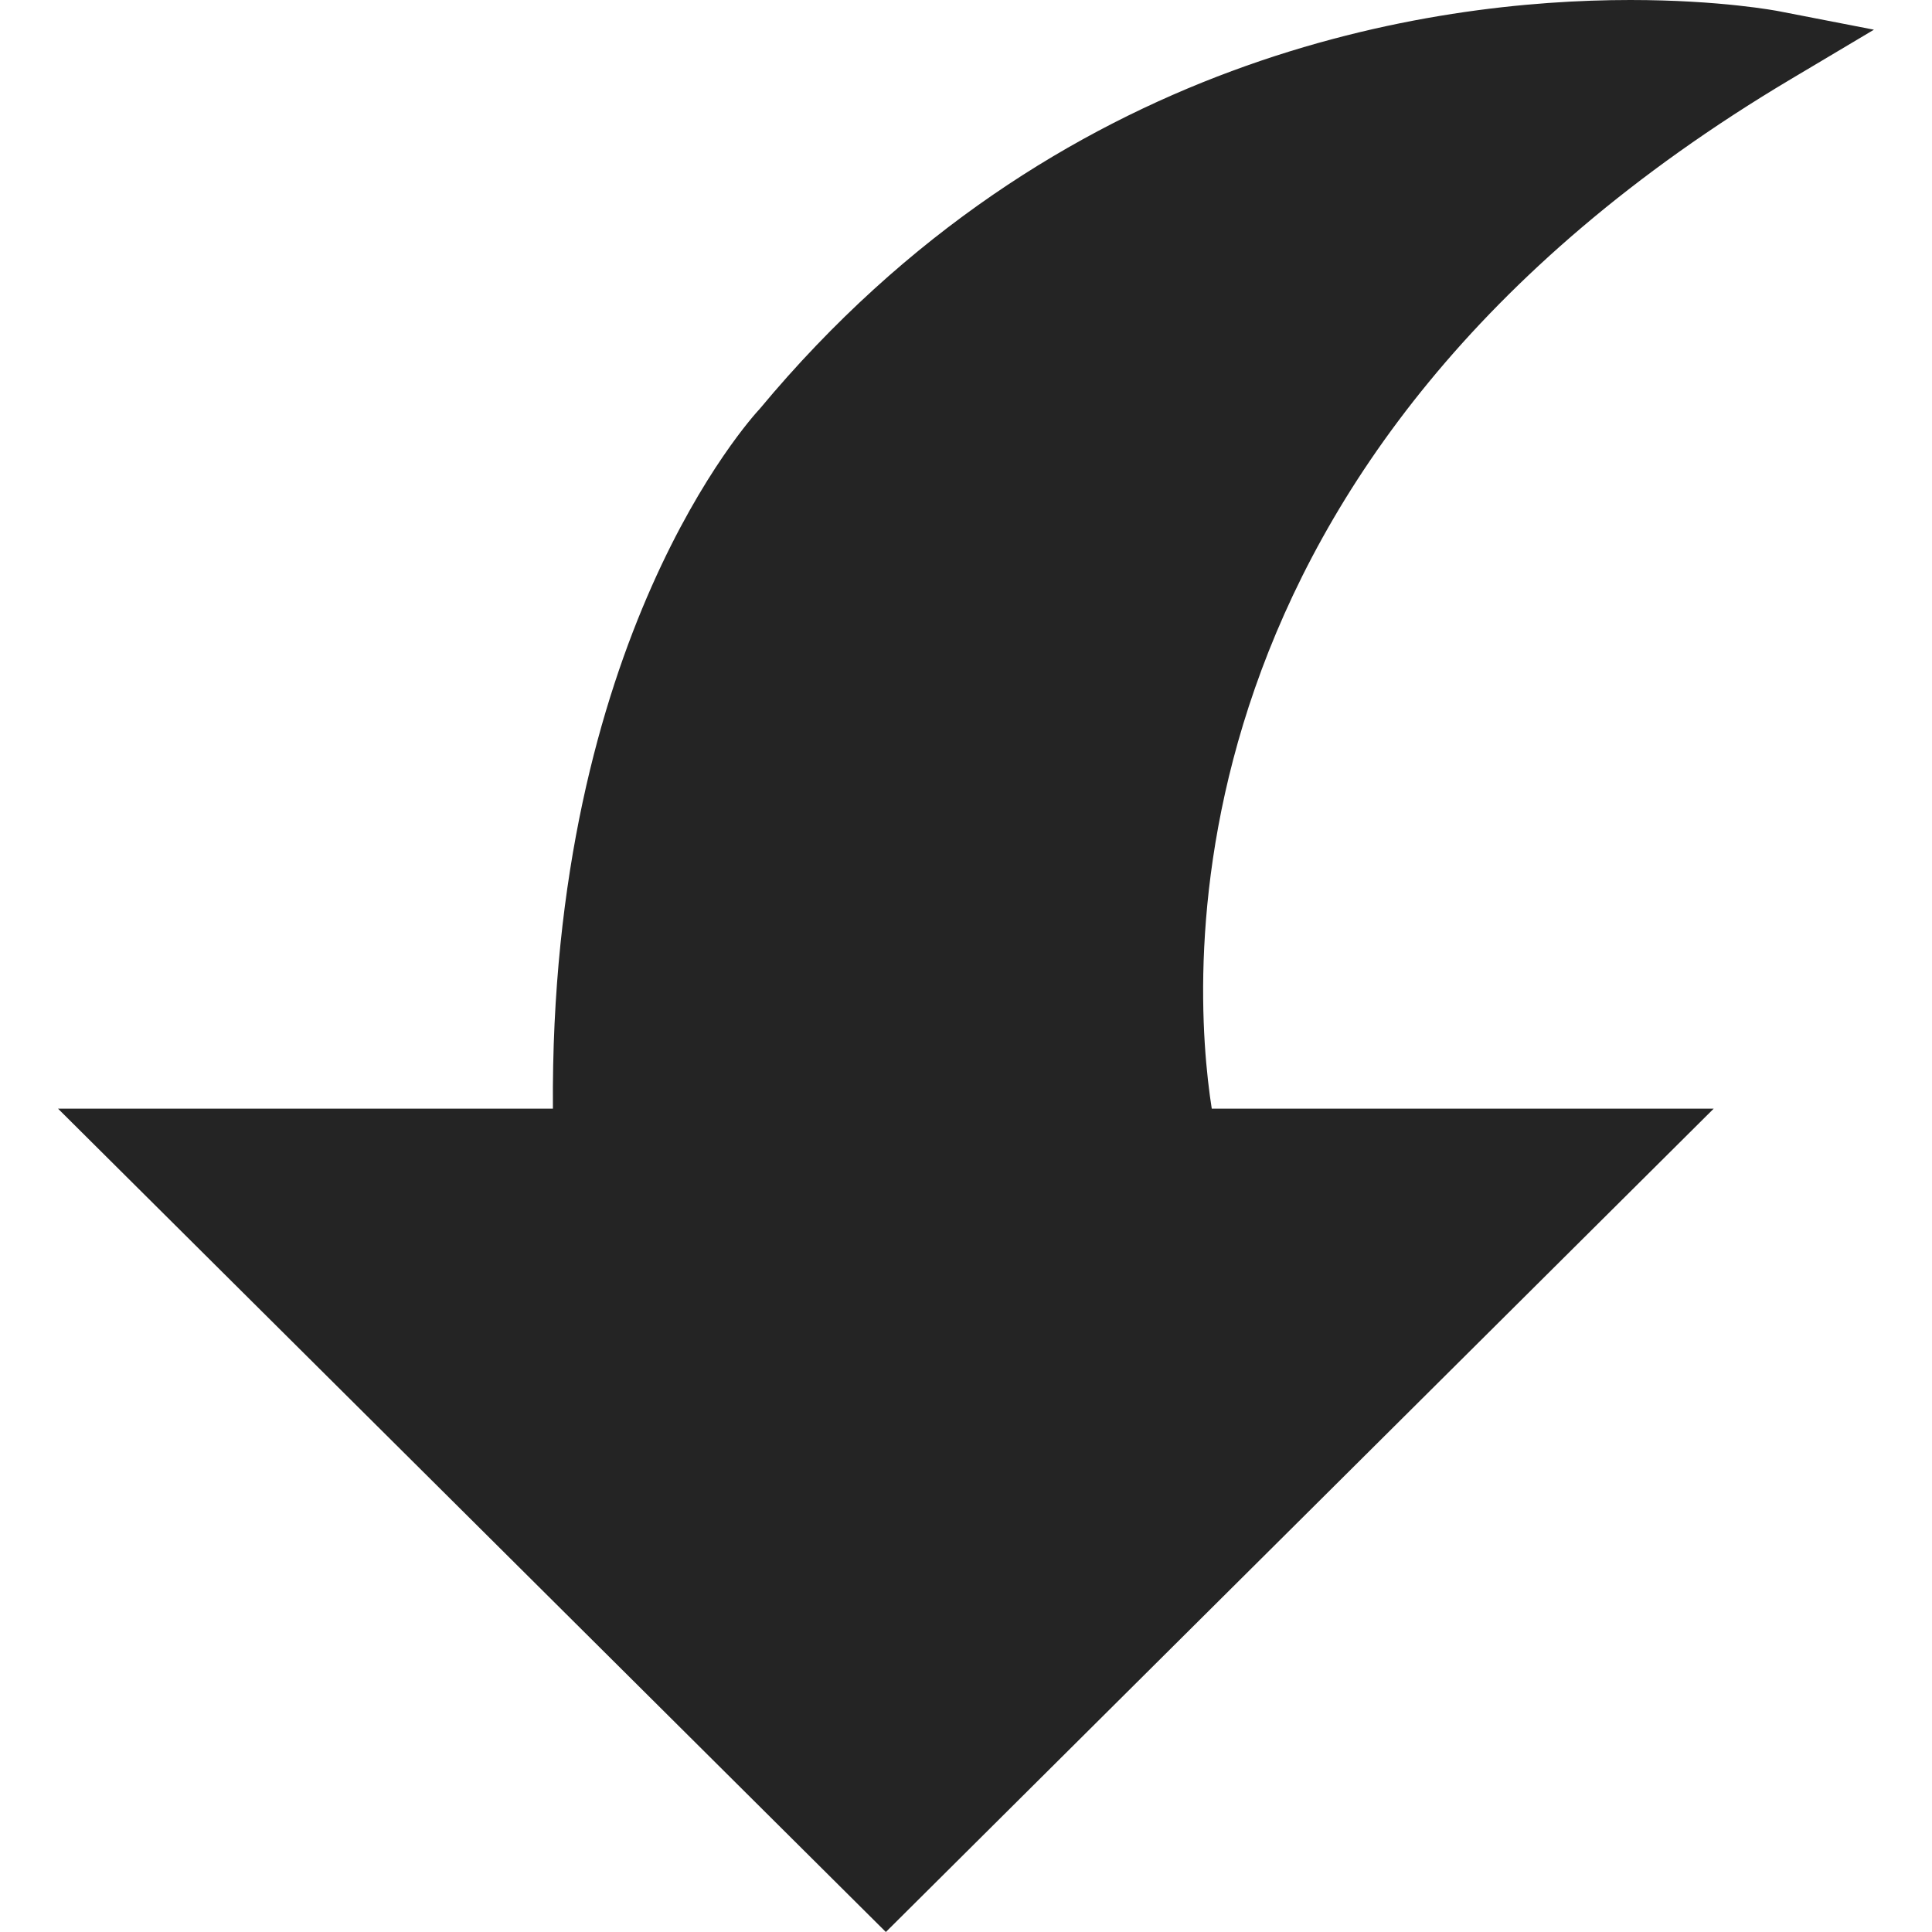
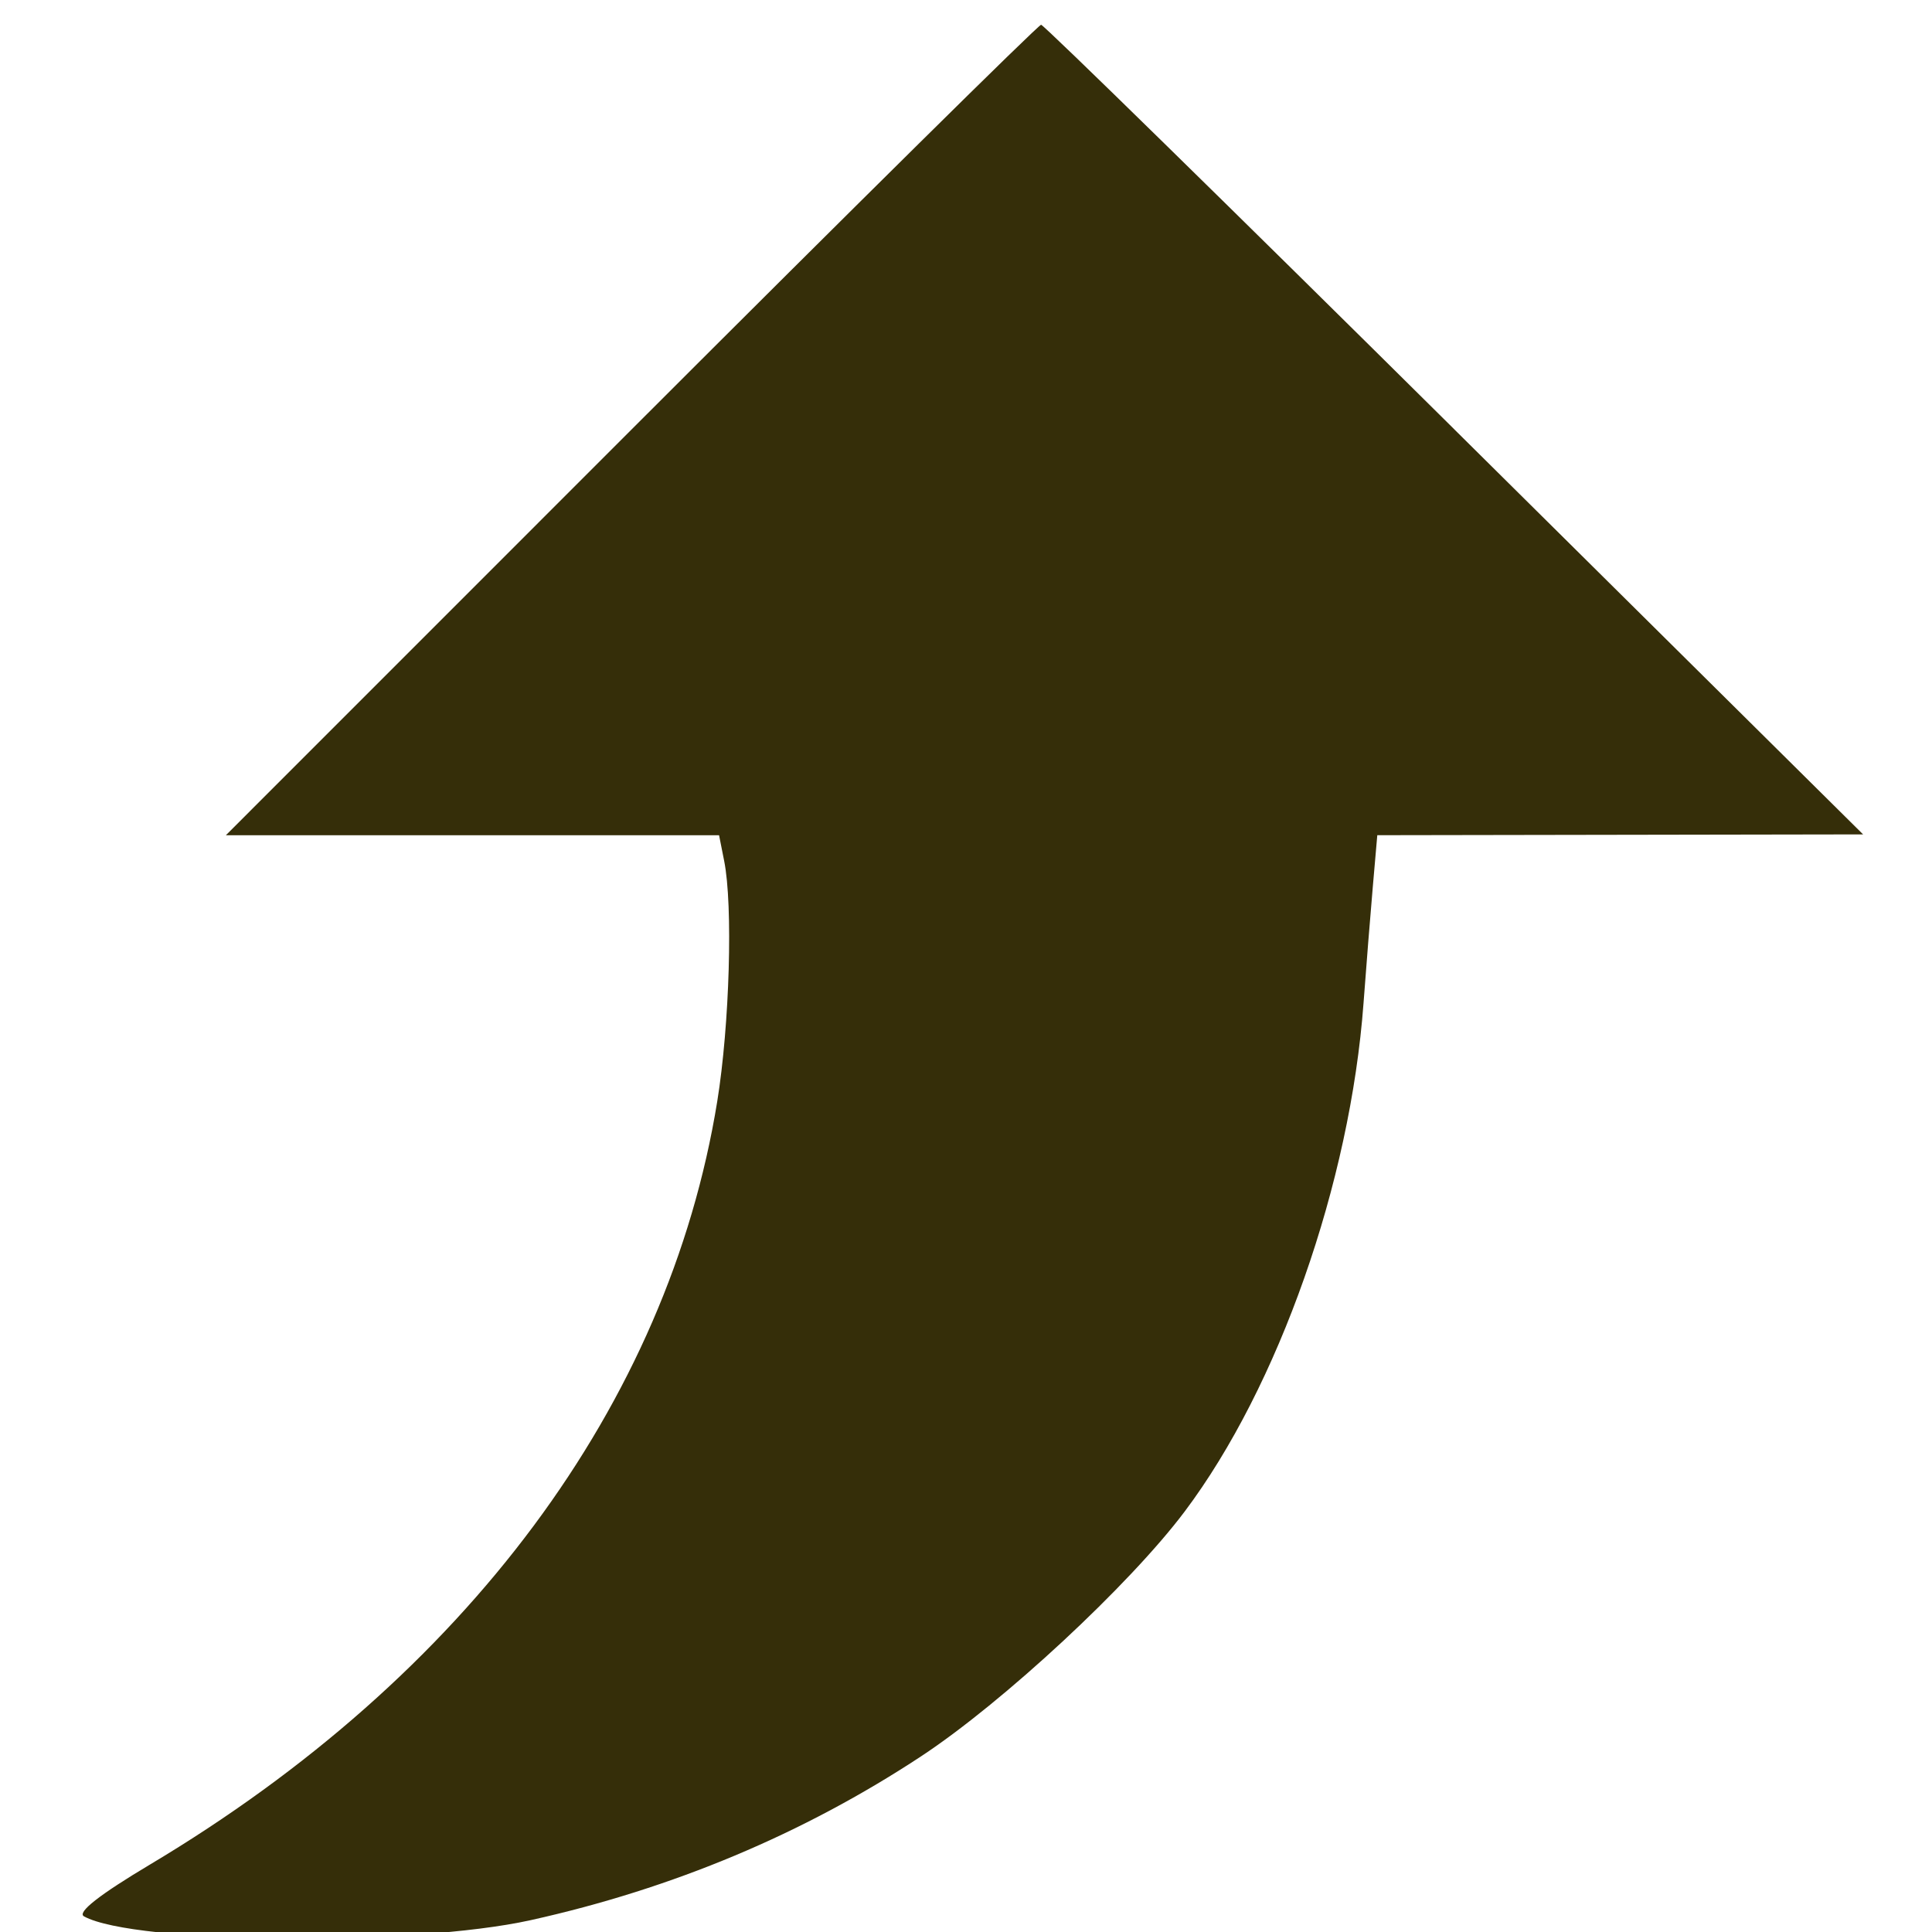
<svg xmlns="http://www.w3.org/2000/svg" version="1.1" id="Capa_1" x="0px" y="0px" viewBox="0 0 52.519 52.519" style="enable-background:new 0 0 52.519 52.519;" xml:space="preserve" width="512" height="512" class="">
-   <g>
-     <g>
-       <path style="fill:#242424" d="M16.049,31.137H4.001l20.08,19.971l20.08-19.971H32.113c0,0-4.292-17.735,16.064-29.849   c0,0-15.536-3.02-26.794,10.51C21.382,11.797,15.651,17.927,16.049,31.137z" data-original="#26B99A" class="active-path" data-old_color="#2D2F2E" />
-       <path style="fill:#242424" d="M24.081,52.519L1.577,30.137H15.03c-0.092-12.759,5.383-18.767,5.622-19.022   C28.691,1.45,38.933,0,44.318,0c2.446,0,3.985,0.294,4.049,0.307l2.574,0.5l-2.253,1.341C31.371,12.453,32.394,26.663,32.94,30.137   h13.645L24.081,52.519z M6.425,32.137l17.656,17.562l17.656-17.562H31.326l-0.185-0.765c-0.043-0.177-3.881-17.082,14.041-29.358   c-4.784-0.15-15.02,0.795-23.031,10.423c-0.091,0.1-5.481,6.089-5.103,18.67l0.03,1.03H6.425z" data-original="#26B99A" class="active-path" data-old_color="#2D2F2E" />
-     </g>
-   </g>
+   <defs id="defs9937" />
+   <path style="opacity:1;fill:#352e09;fill-opacity:1;stroke-width:0.223" d="m 39.54,11.678 11.106,11.004 -6.603,0.011 -6.603,0.011 -0.121,1.391 c -0.067,0.765 -0.18,2.192 -0.253,3.171 -0.361,4.887 -2.31,10.428 -4.863,13.824 -1.5,1.995 -4.935,5.185 -7.165,6.654 -3.2,2.107 -6.746,3.595 -10.611,4.453 C 11.21,52.91 3.651,52.847 2.283,52.094 c -0.195,-0.107 0.415,-0.586 1.798,-1.411 8.587,-5.125 14.082,-12.517 15.416,-20.741 0.337,-2.079 0.431,-5.33 0.188,-6.542 L 19.547,22.705 H 12.843 6.14 L 17.154,11.689 C 23.212,5.63 28.228,0.673 28.301,0.673 c 0.073,0 5.131,4.952 11.239,11.004 z" id="path10484" />
</svg>
